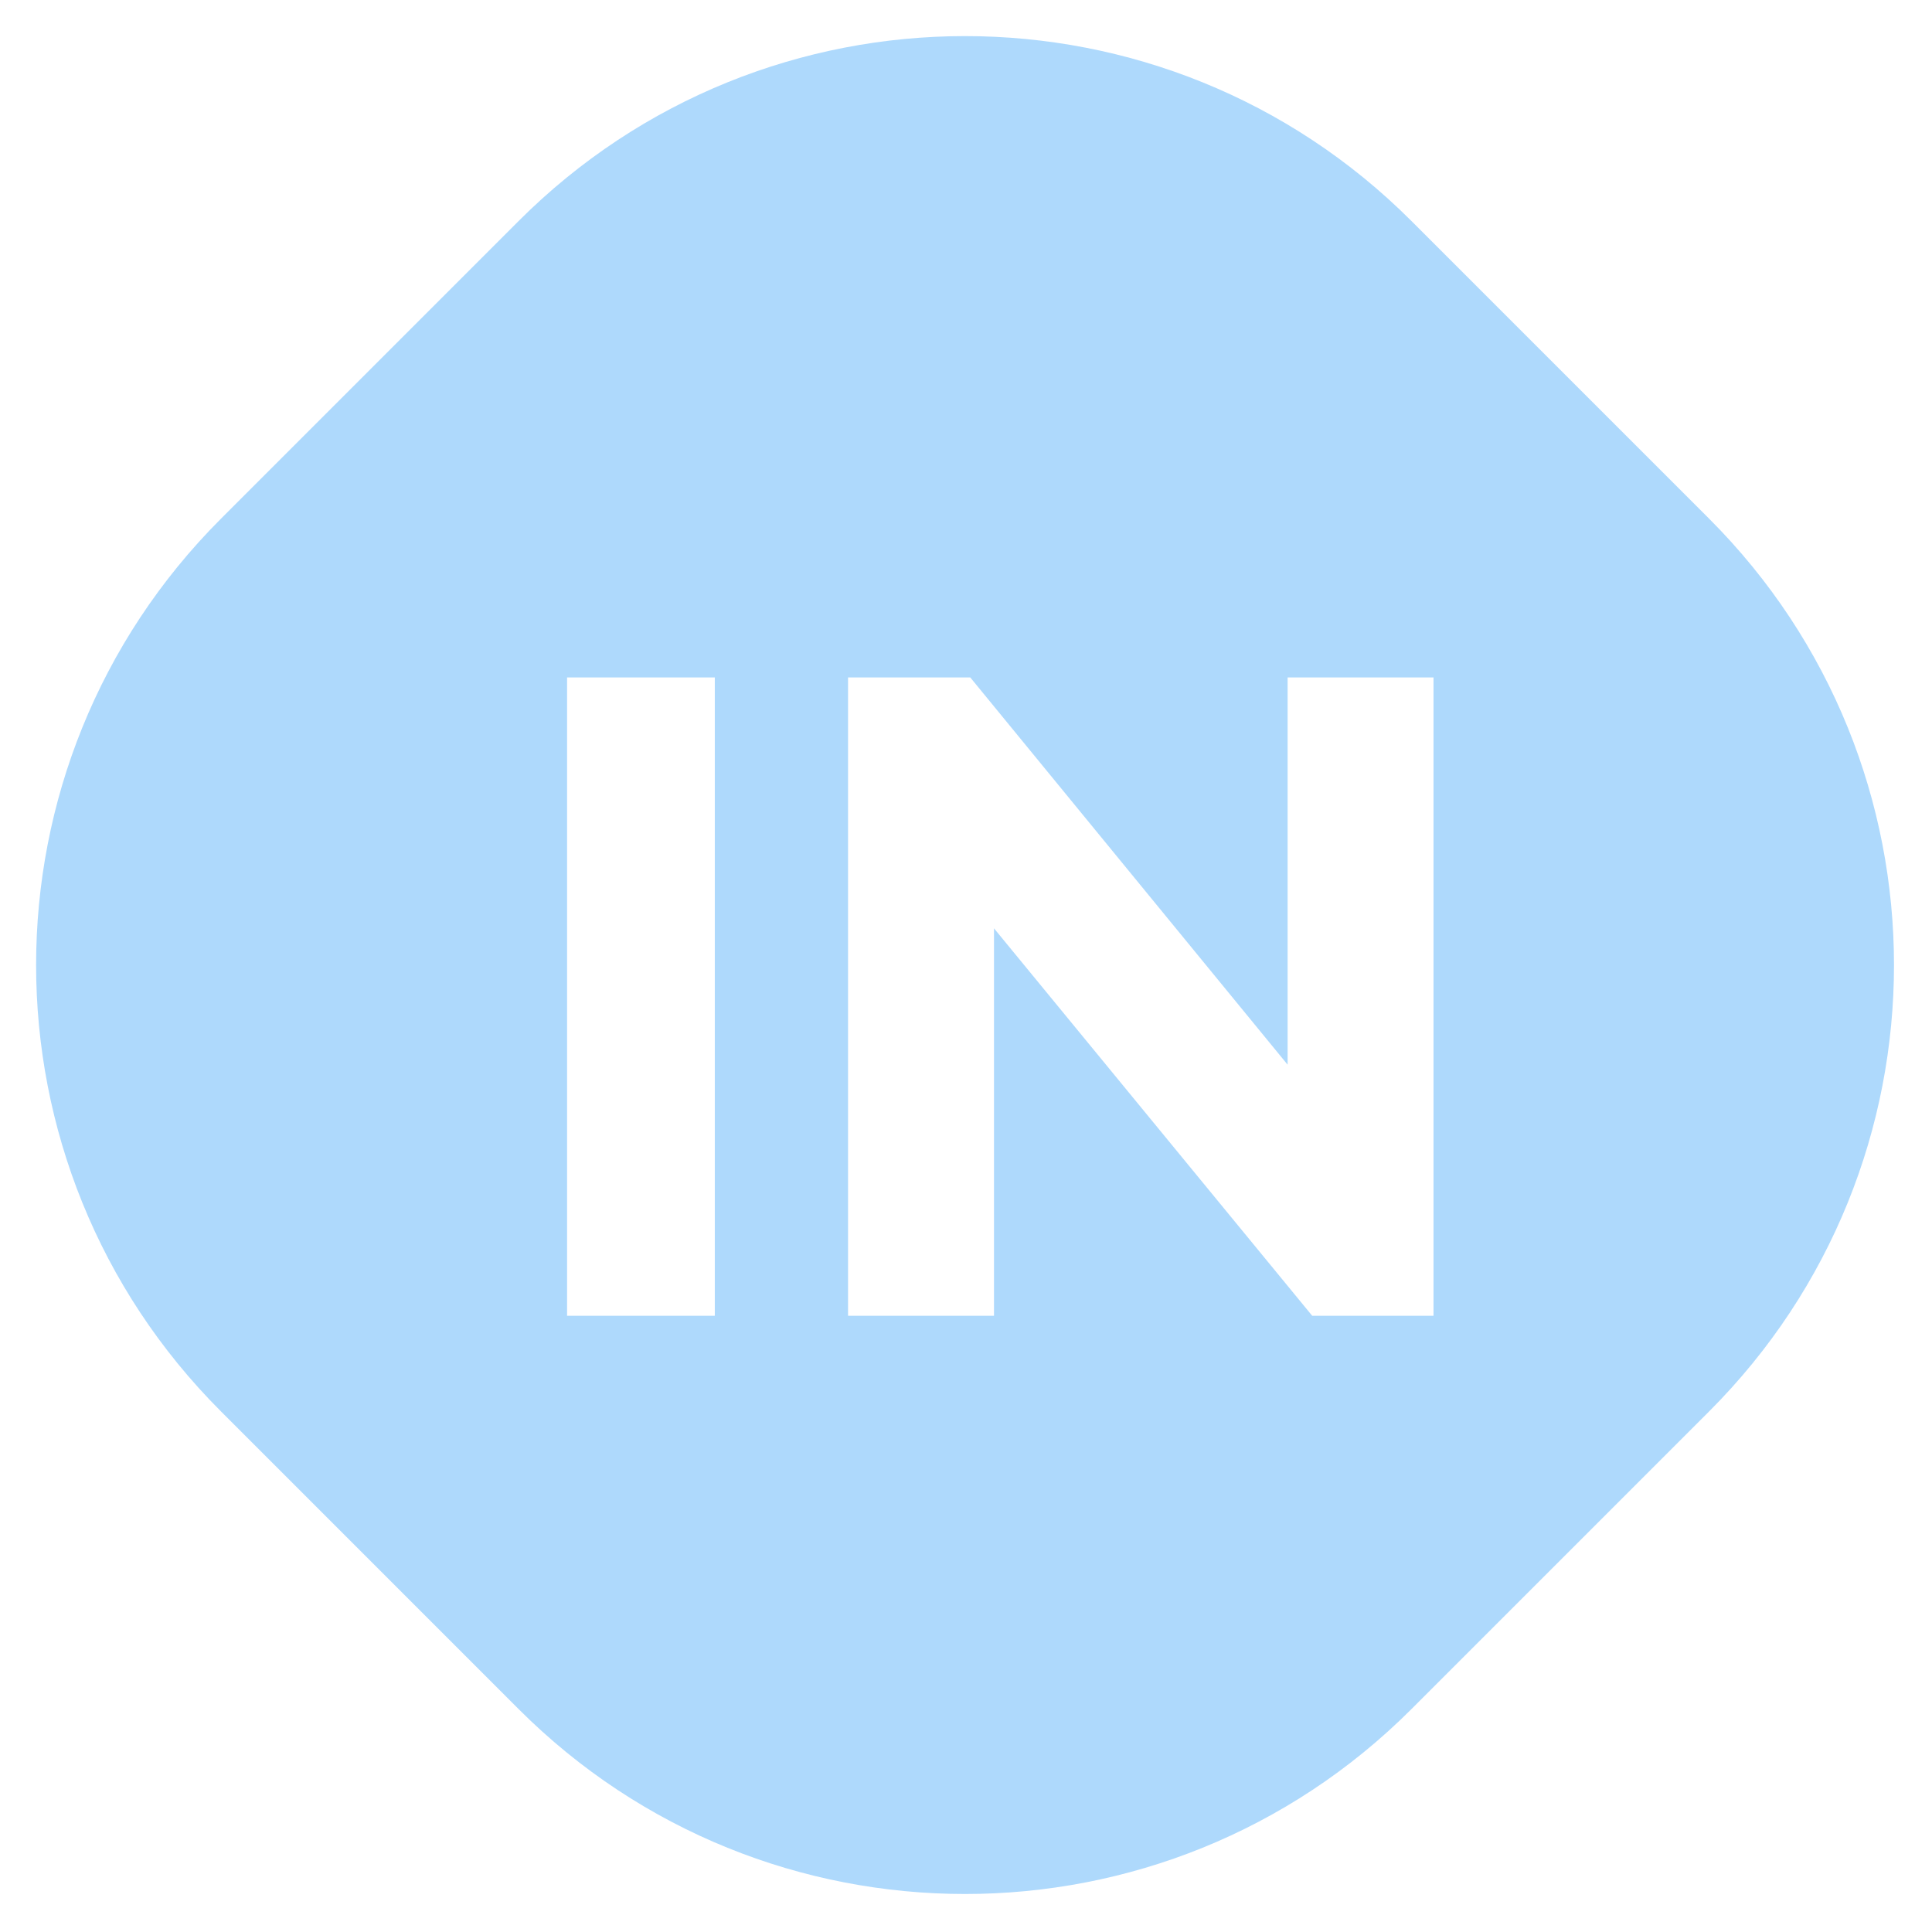
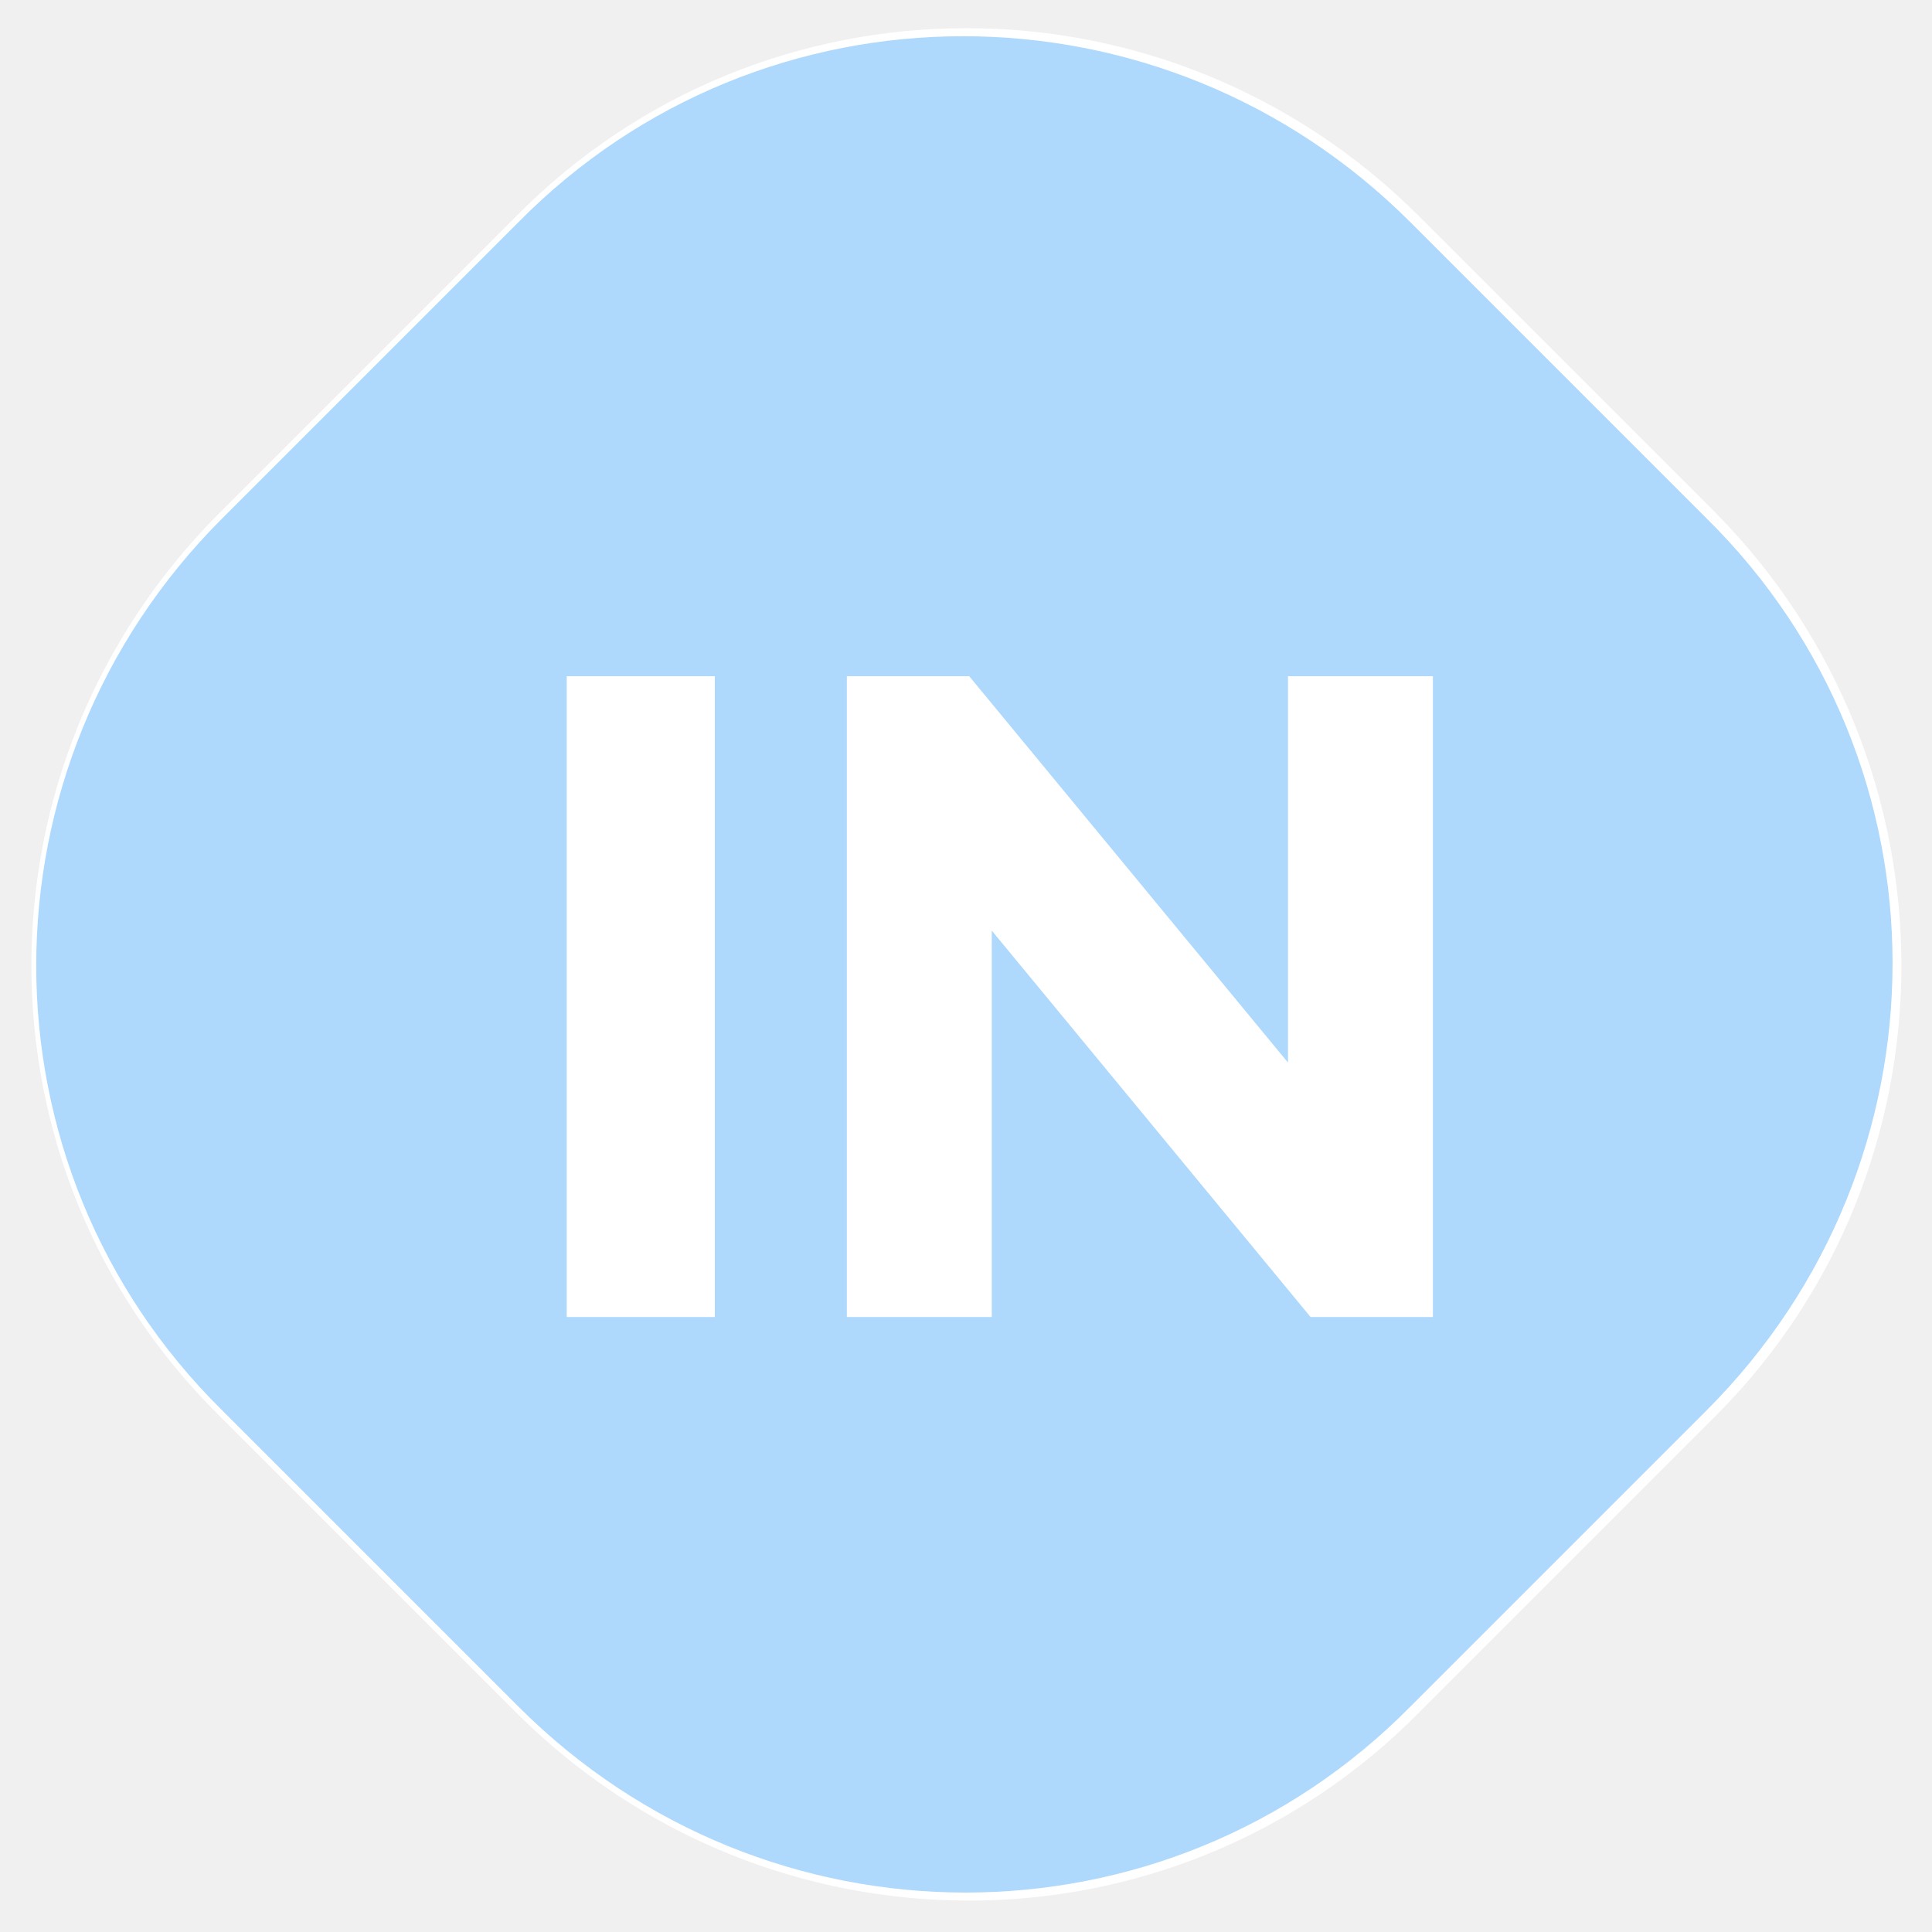
- <svg xmlns="http://www.w3.org/2000/svg" width="60" height="60" viewBox="0 0 60 60" fill="none">
-   <rect width="60" height="60" fill="white" />
-   <path fill-rule="evenodd" clip-rule="evenodd" d="M43.834 6.864C36.177 -0.793 23.763 -0.793 16.106 6.864L6.864 16.107C-0.793 23.764 -0.793 36.178 6.864 43.834L16.106 53.077C23.763 60.734 36.177 60.734 43.834 53.077L53.077 43.834C60.734 36.178 60.734 23.764 53.077 16.107L43.834 6.864ZM17.611 21.038V40.863H22.199V21.038H17.611ZM26.337 21.038V40.863H30.869V28.83L40.752 40.863H44.519V21.038H39.988V33.065L30.132 21.038H26.337Z" fill="#AED9FC" />
+ <svg xmlns="http://www.w3.org/2000/svg" version="1.1" id="Layer_1" x="0px" y="0px" viewBox="0 0 60 60" style="enable-background:new 0 0 60 60;" xml:space="preserve">
+   <style type="text/css">
+ 	.st0{fill:#AED9FC;stroke:#FFFFFF;stroke-width:0.5;stroke-miterlimit:10;}
+ 	.st1{fill:#FFFFFF;}
+ 	.st2{fill:#AED9FC;}
+ </style>
+   <path class="st0" d="M53.1,16.1l-9.2-9.2c-7.7-7.7-20.1-7.7-27.7,0l-9.2,9.2c-7.7,7.7-7.7,20.1,0,27.7l9.2,9.2  c7.7,7.7,20.1,7.7,27.7,0l9.2-9.2C60.7,36.2,60.7,23.8,53.1,16.1z" />
+   <rect x="17.1" y="20.5" class="st1" width="5.6" height="20.8" />
+   <rect x="17.6" y="21" class="st1" width="4.6" height="19.8" />
+   <polygon class="st1" points="40.5,41.4 31.4,30.2 31.4,41.4 25.8,41.4 25.8,20.5 30.4,20.5 39.5,31.7 39.5,20.5 45,20.5 45,41.4 " />
+   <polygon class="st1" points="40,33.1 30.1,21 26.3,21 26.3,40.9 30.9,40.9 30.9,28.8 40.8,40.9 44.5,40.9 44.5,21 40,21 " />
+   <path class="st2" d="M43.8,6.9c-7.7-7.7-20.1-7.7-27.7,0l-9.2,9.2c-7.7,7.7-7.7,20.1,0,27.7l9.2,9.2c7.7,7.7,20.1,7.7,27.7,0  l9.2-9.2c7.7-7.7,7.7-20.1,0-27.7L43.8,6.9z M22.2,40.9h-4.6V21h4.6V40.9z M44.5,40.9h-3.8l-9.9-12v12h-4.5V21h3.8l9.9,12V21h4.5  V40.9z" />
</svg>
